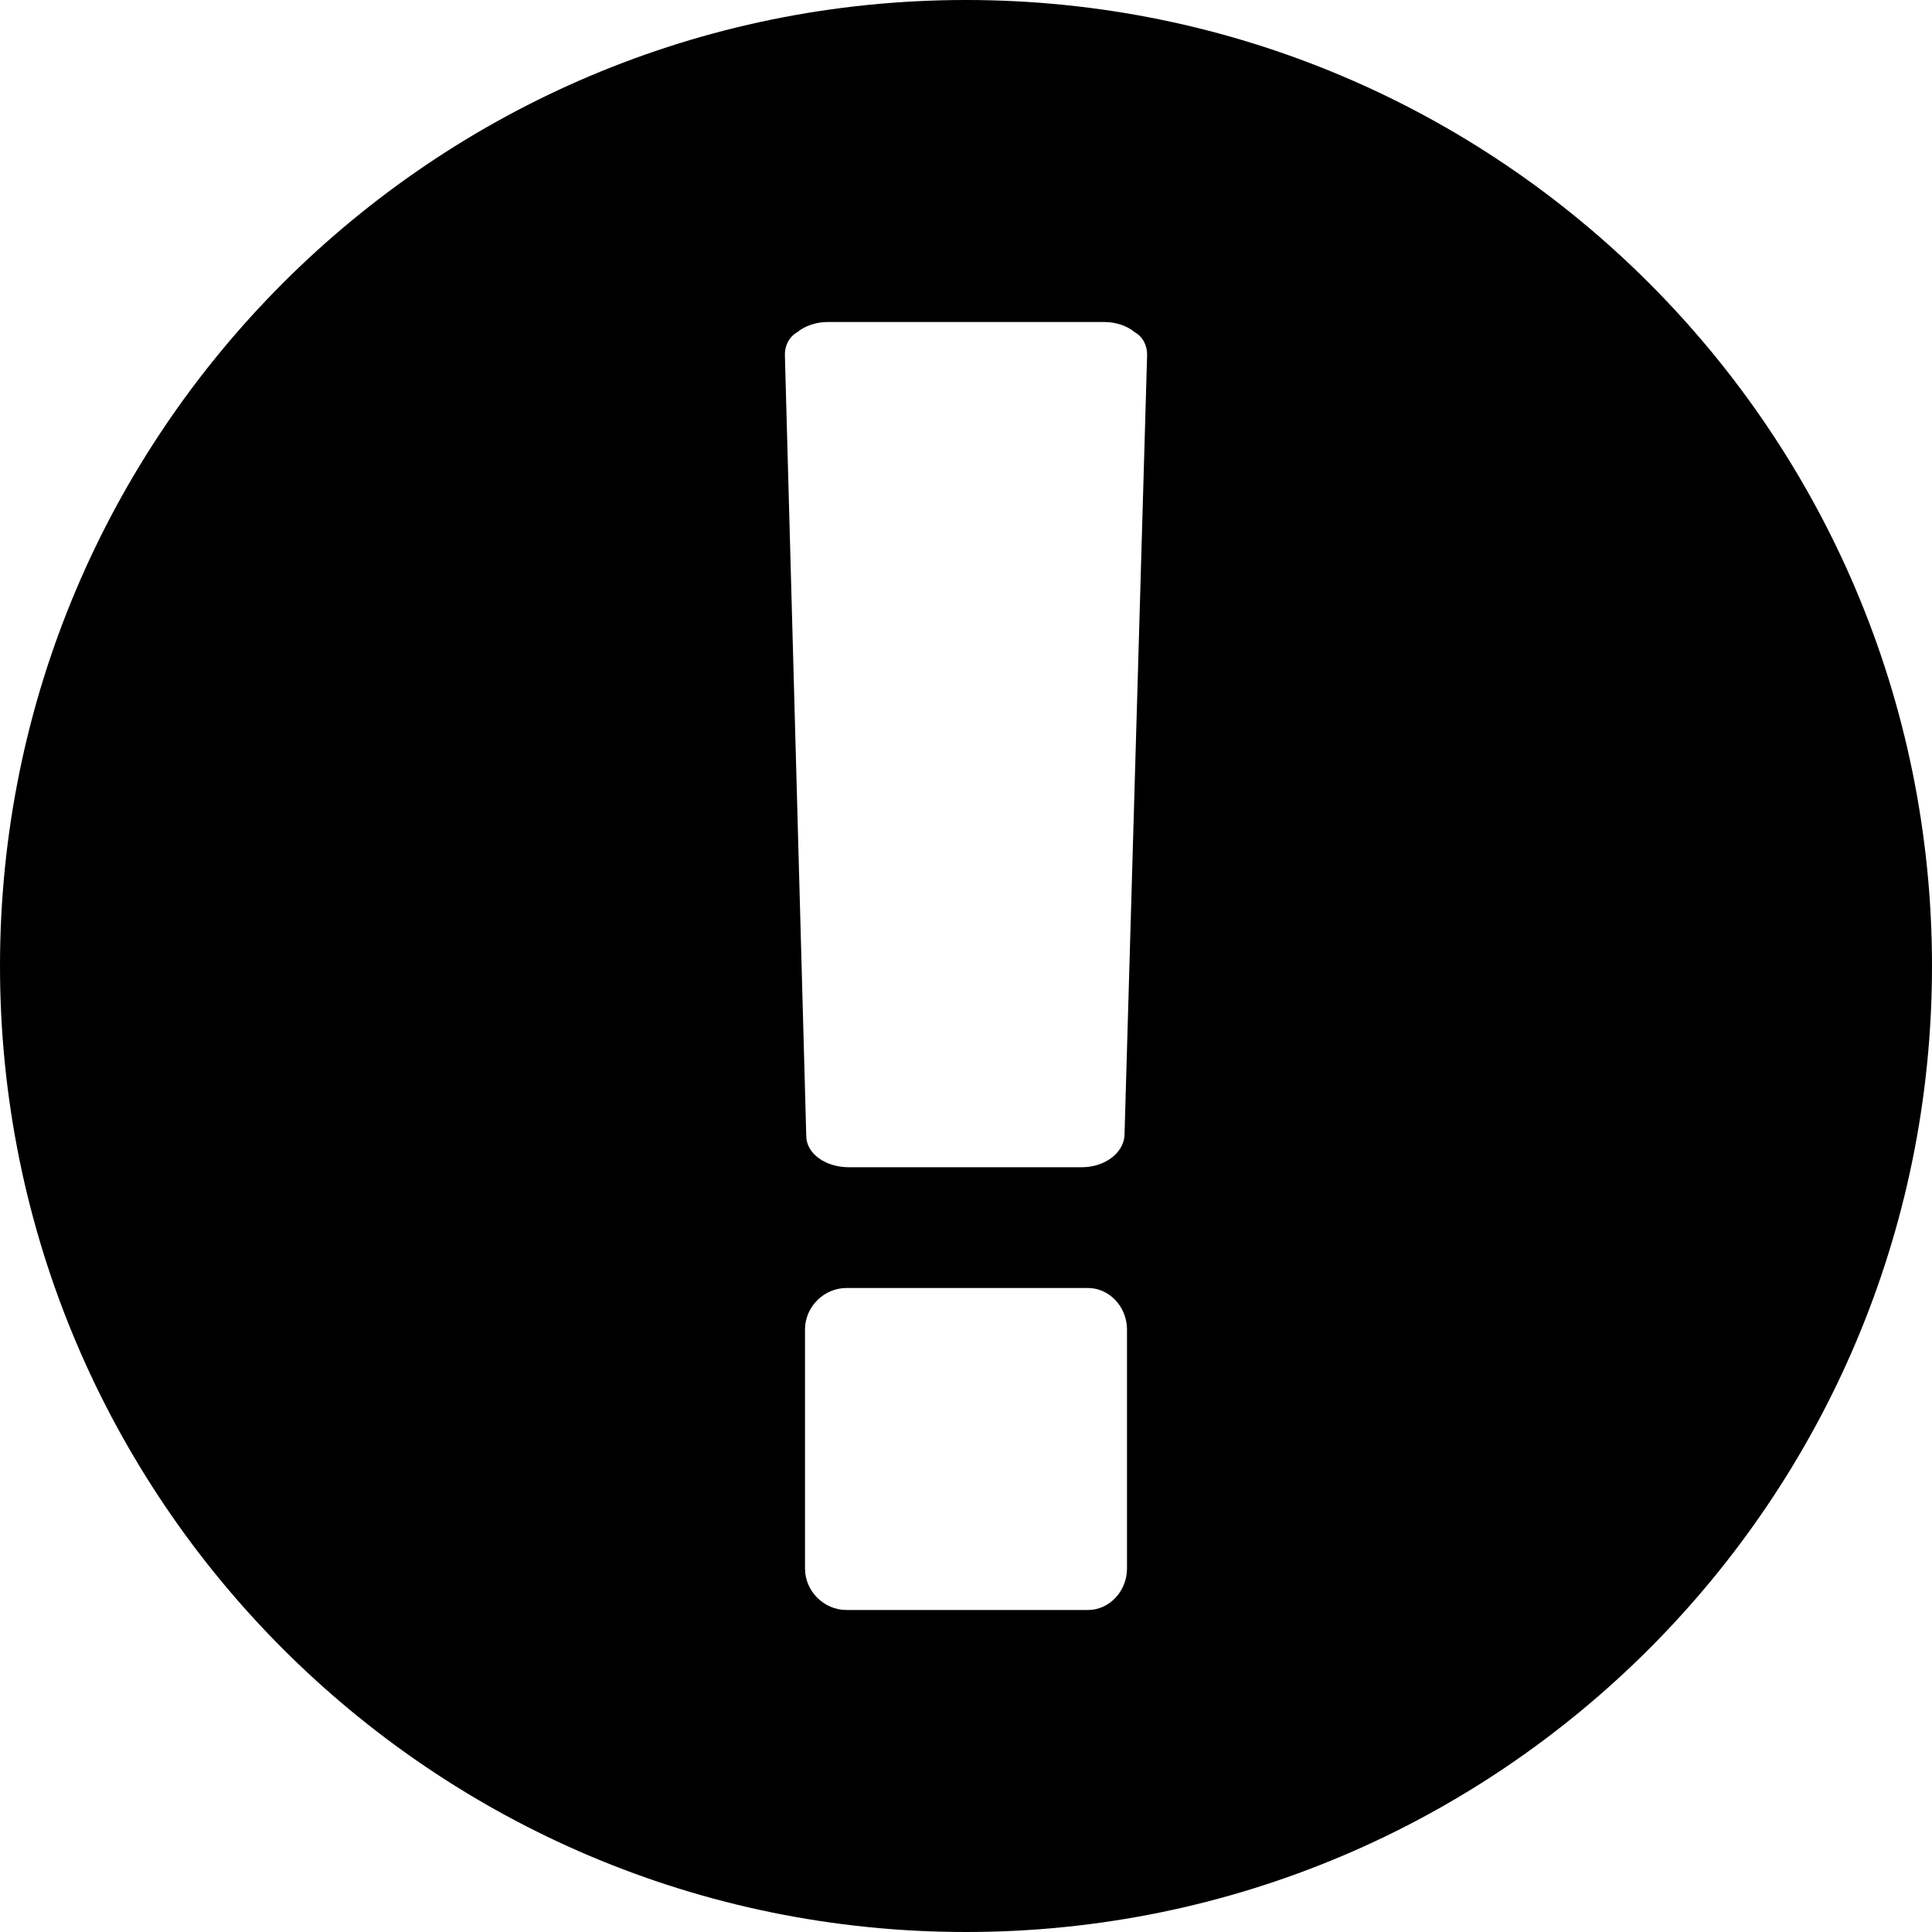
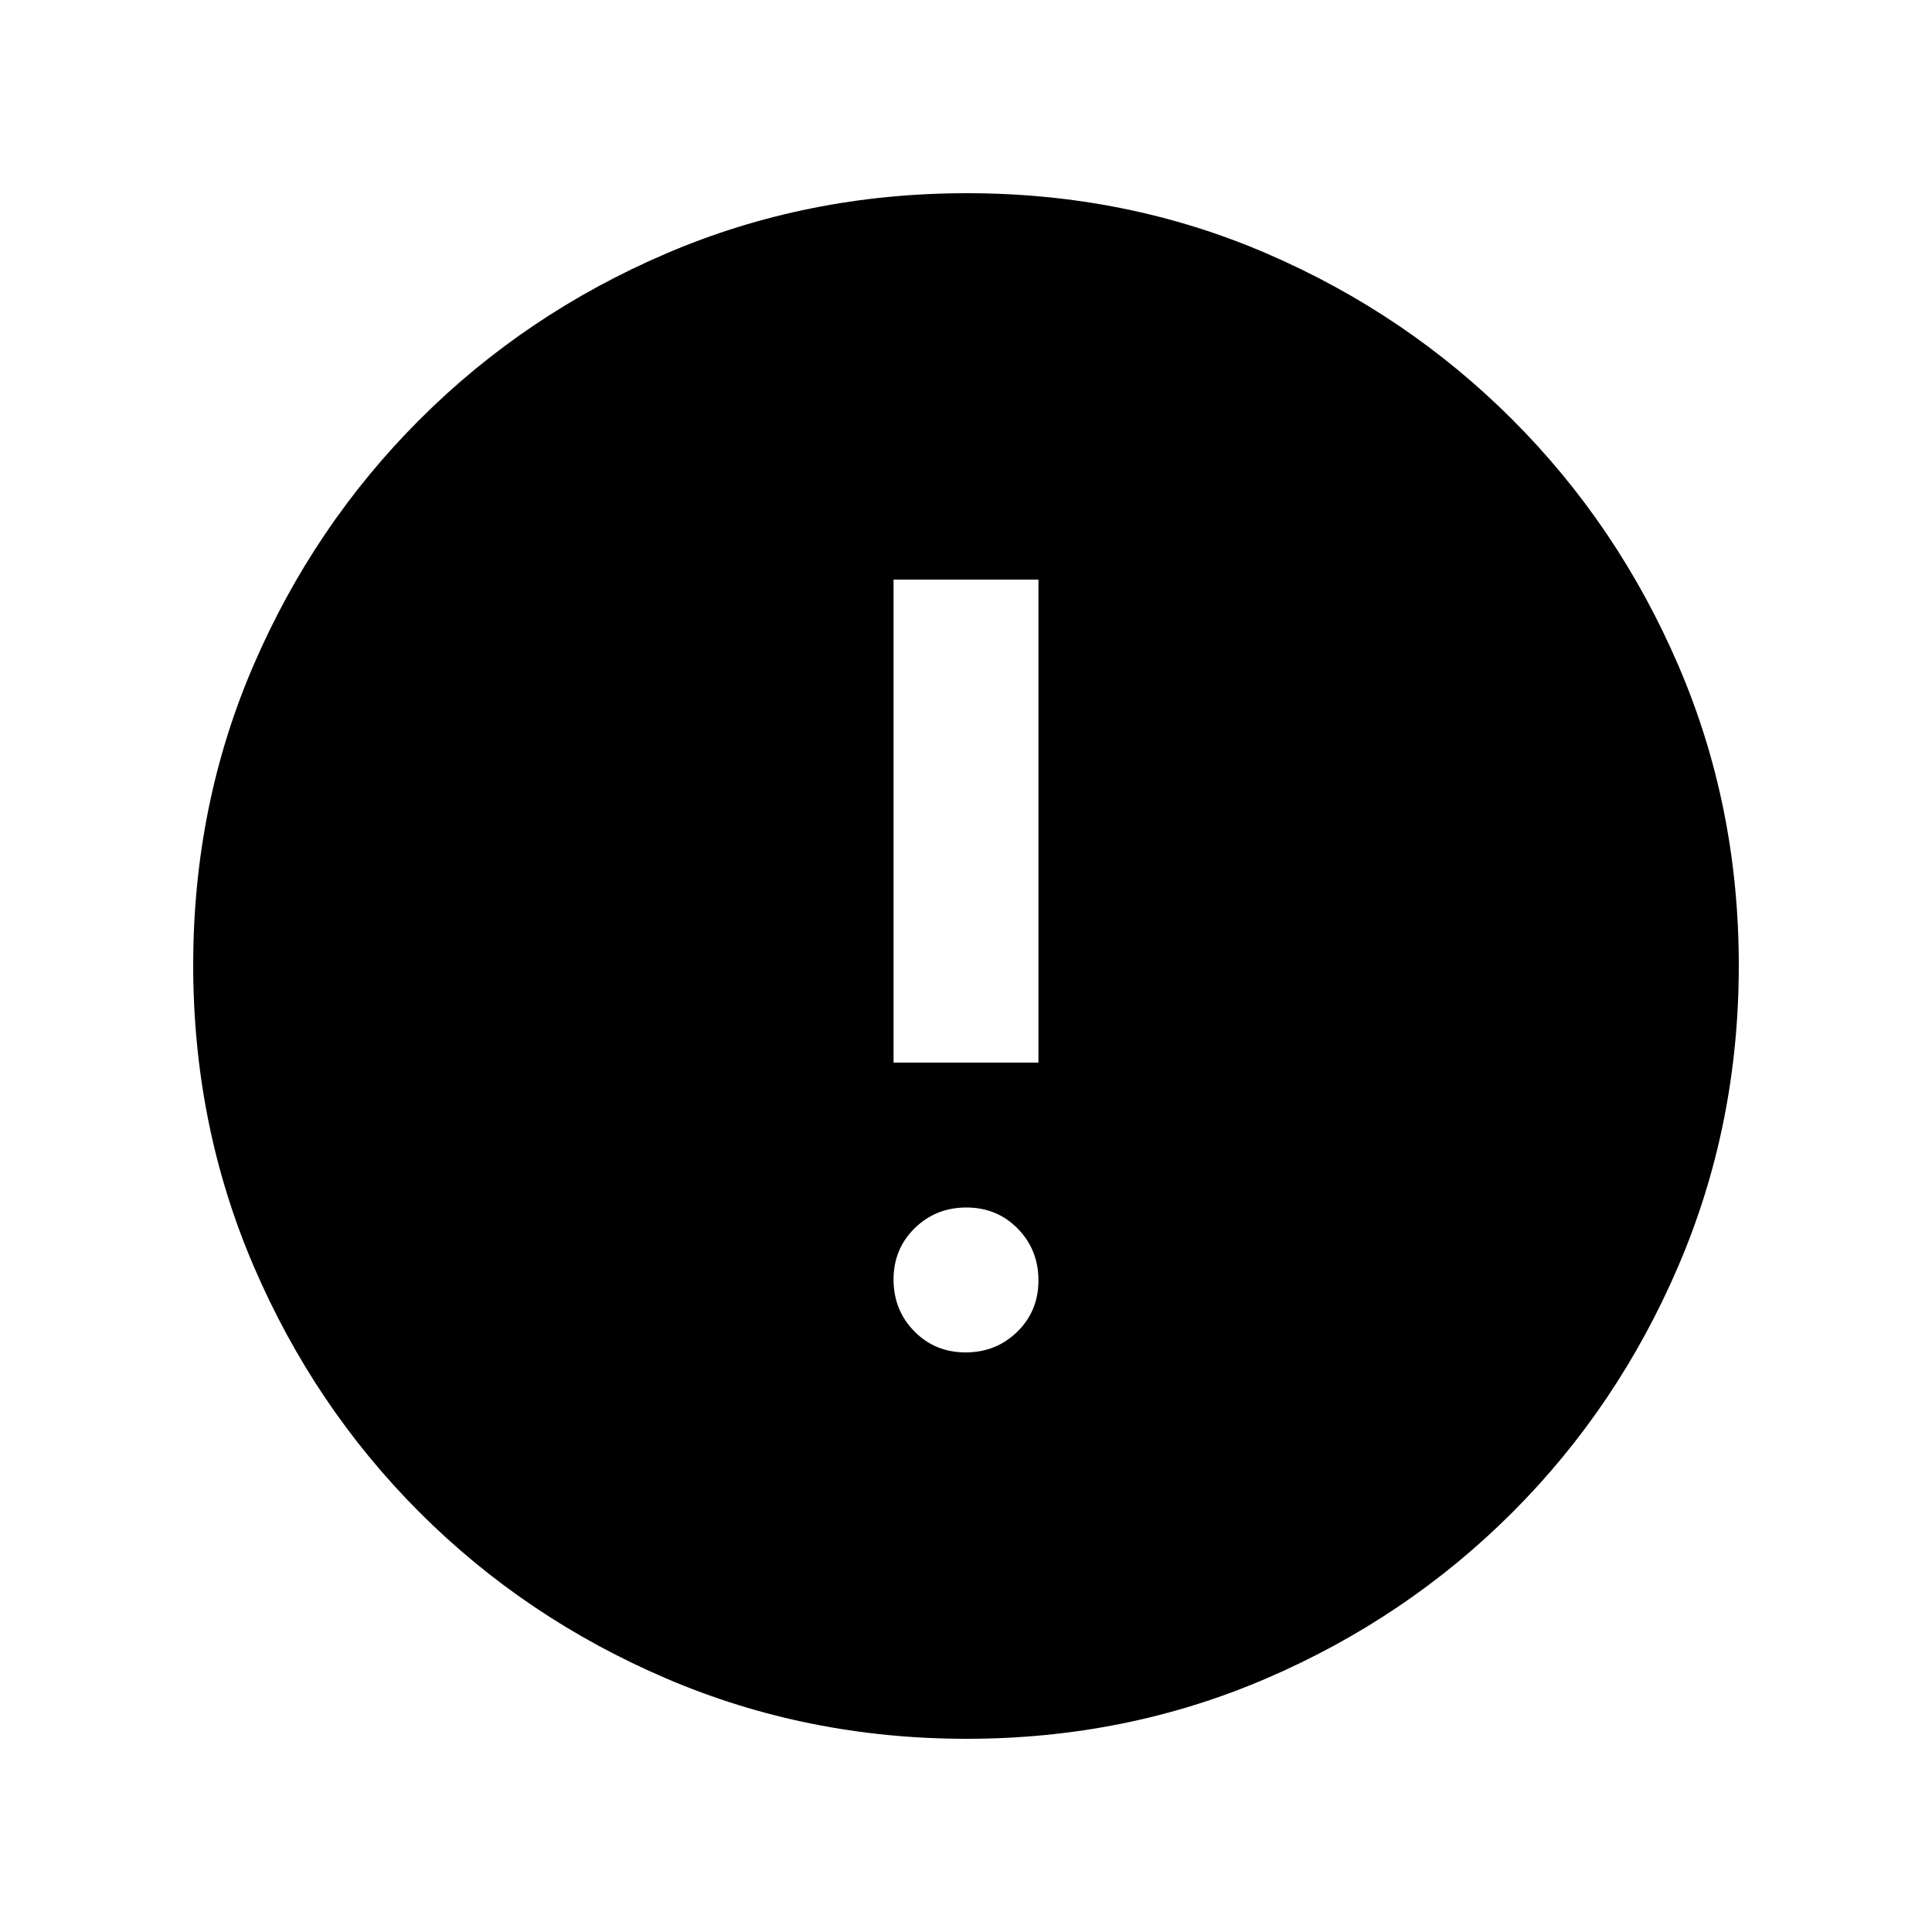
- <svg xmlns="http://www.w3.org/2000/svg" viewBox="0 128 300 300">
-   <path d="M150 128c82.813 0 150 67.188 150 150 0 82.813-67.188 150-150 150C67.187 428 0 360.812 0 278c0-82.813 67.188-150 150-150Zm25 243.555v-37.11c0-3.515-2.734-6.445-6.055-6.445h-37.5c-3.515 0-6.445 2.93-6.445 6.445v37.11c0 3.515 2.93 6.445 6.445 6.445h37.5c3.32 0 6.055-2.93 6.055-6.445Zm-.39-67.188 3.515-121.289c0-1.367-.586-2.734-1.953-3.516-1.172-.976-2.93-1.562-4.688-1.562h-42.968c-1.758 0-3.516.586-4.688 1.563-1.367.78-1.953 2.148-1.953 3.515l3.32 121.29c0 2.734 2.93 4.882 6.64 4.882h36.134c3.515 0 6.445-2.148 6.64-4.883Z" />
+ <svg xmlns="http://www.w3.org/2000/svg" height="20" viewBox="0 -960 960 960" width="20">
+   <path d="M479.789-288Q495-288 505.5-298.289q10.5-10.29 10.5-25.5Q516-339 505.711-349.5q-10.29-10.5-25.5-10.5Q465-360 454.5-349.711q-10.5 10.29-10.5 25.5Q444-309 454.289-298.5q10.29 10.5 25.5 10.5ZM444-432h72v-240h-72v240Zm36.276 336Q401-96 331-126q-70-30-122.5-82.5T126-330.958q-30-69.959-30-149.5Q96-560 126-629.5t82.5-122Q261-804 330.958-834q69.959-30 149.5-30Q560-864 629.5-834t122 82.5Q804-699 834-629.276q30 69.725 30 149Q864-401 834-331q-30 70-82.5 122.5T629.276-126q-69.725 30-149 30Z" />
</svg>
